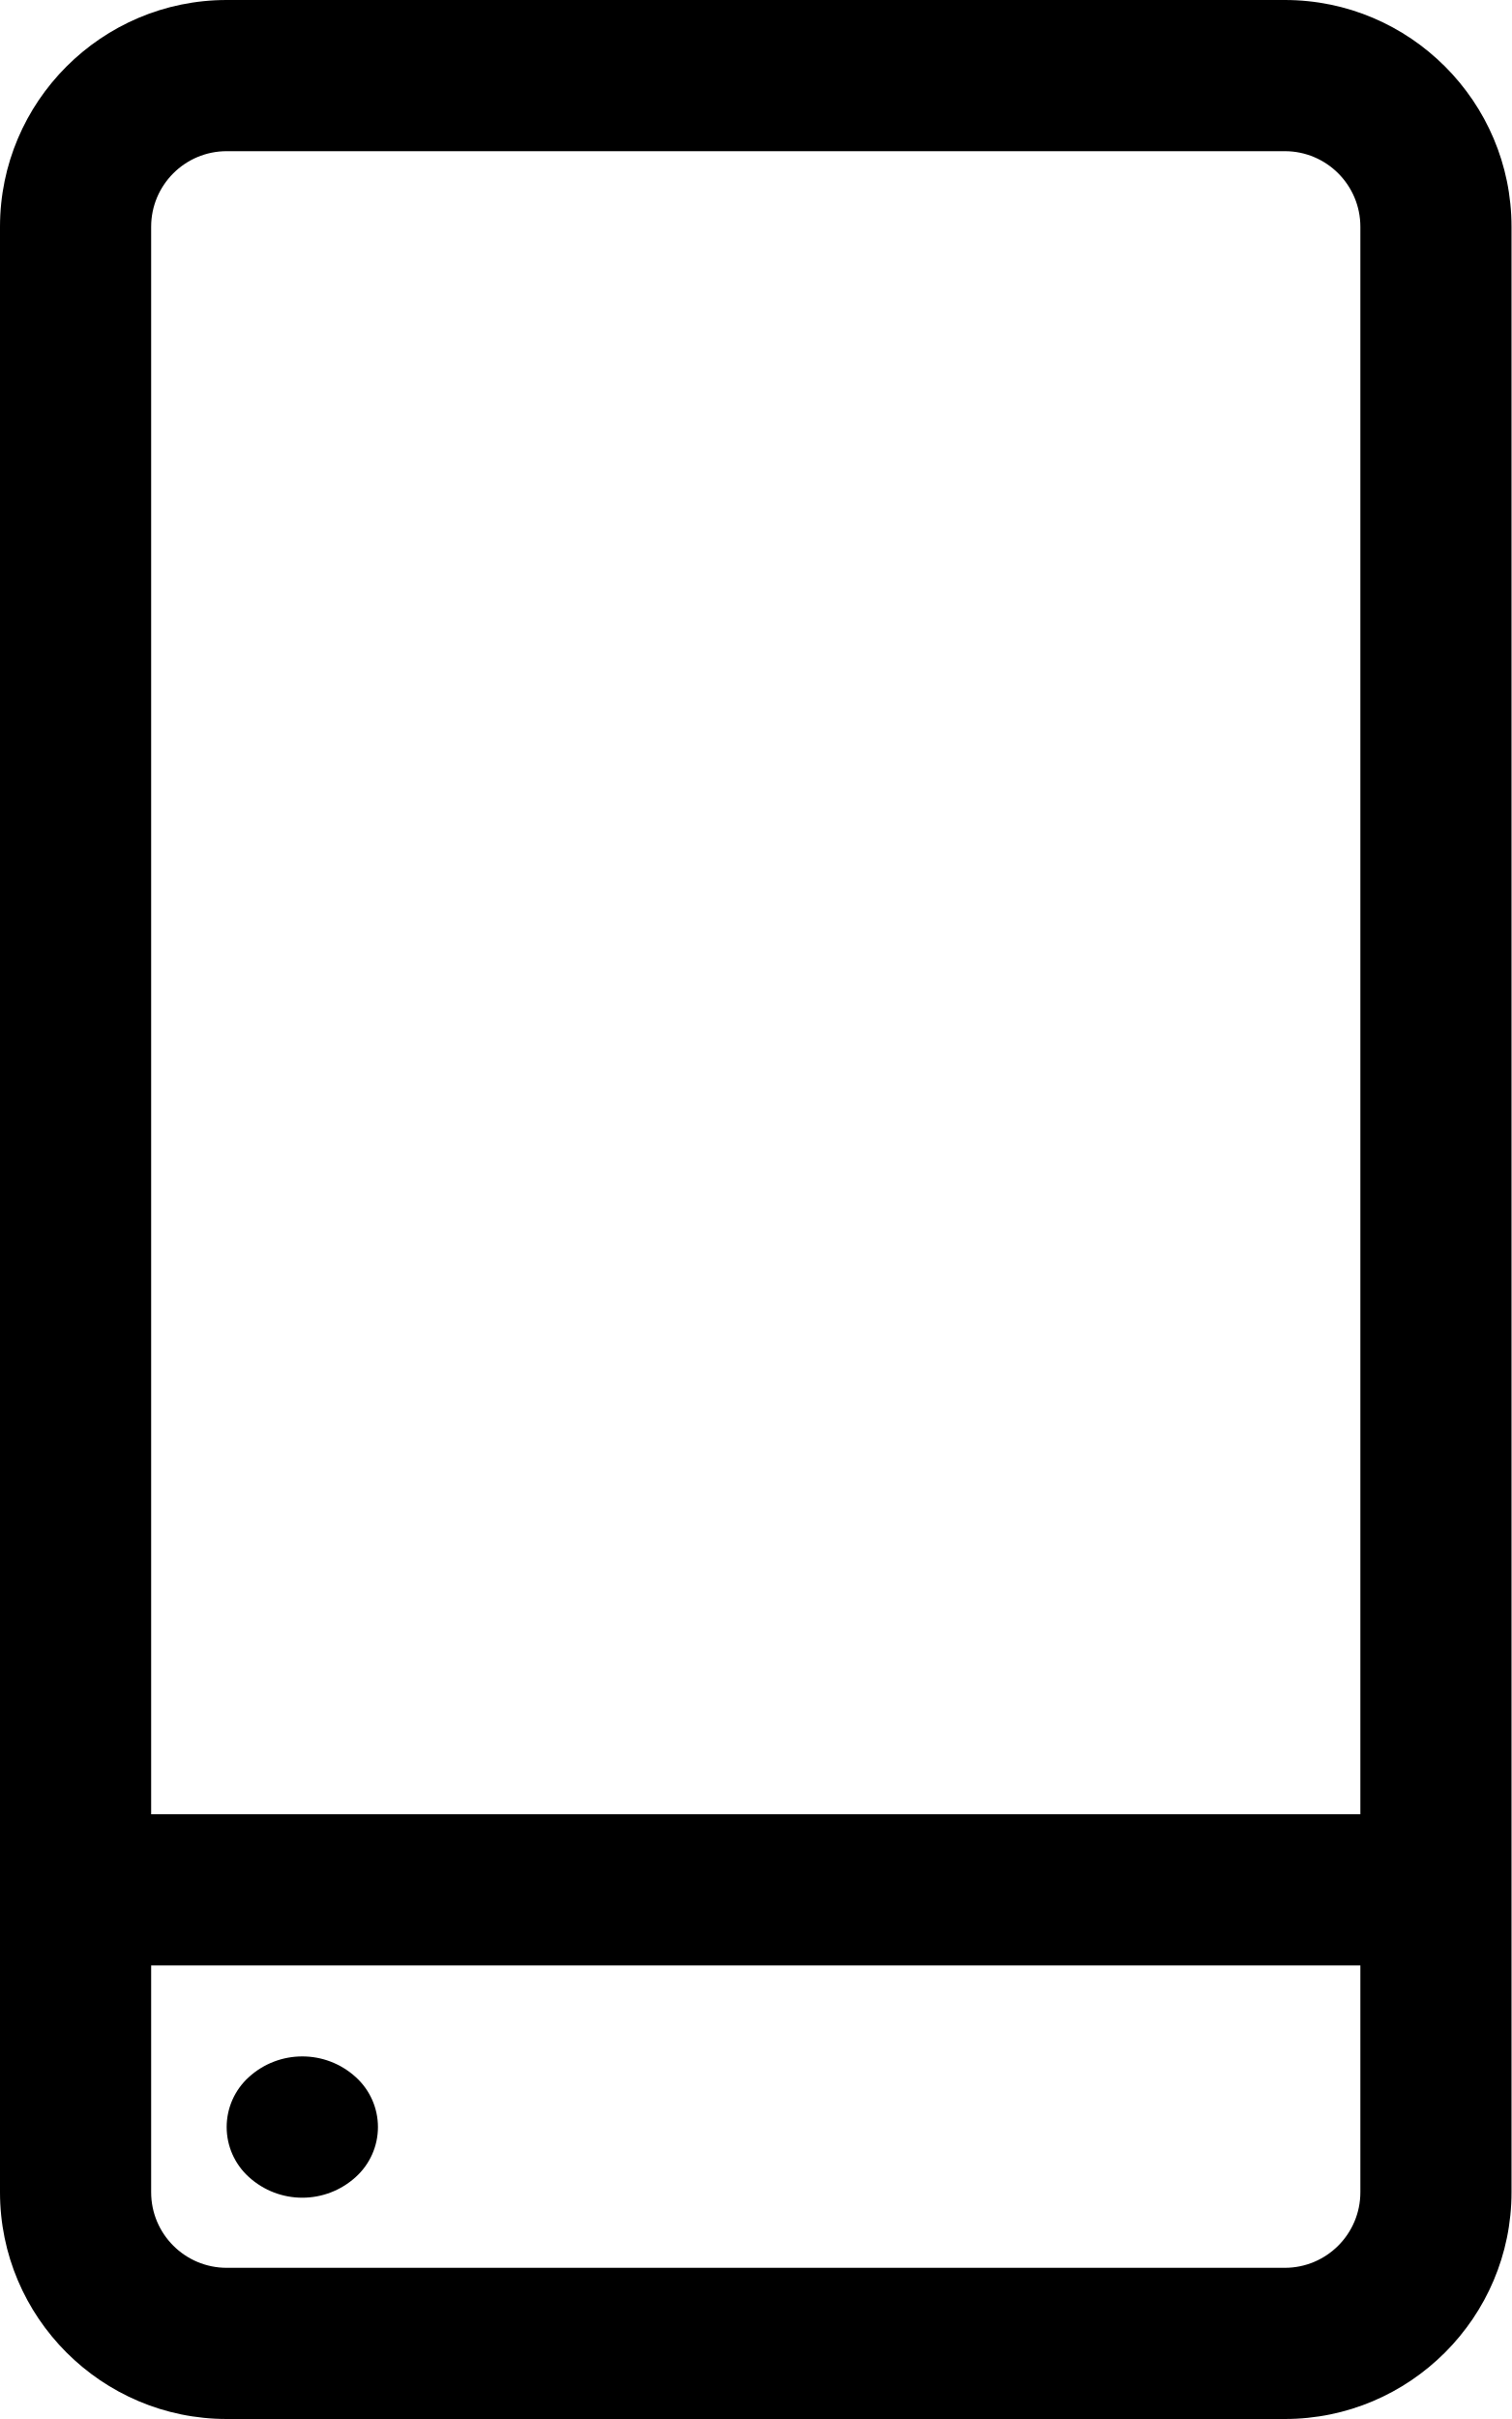
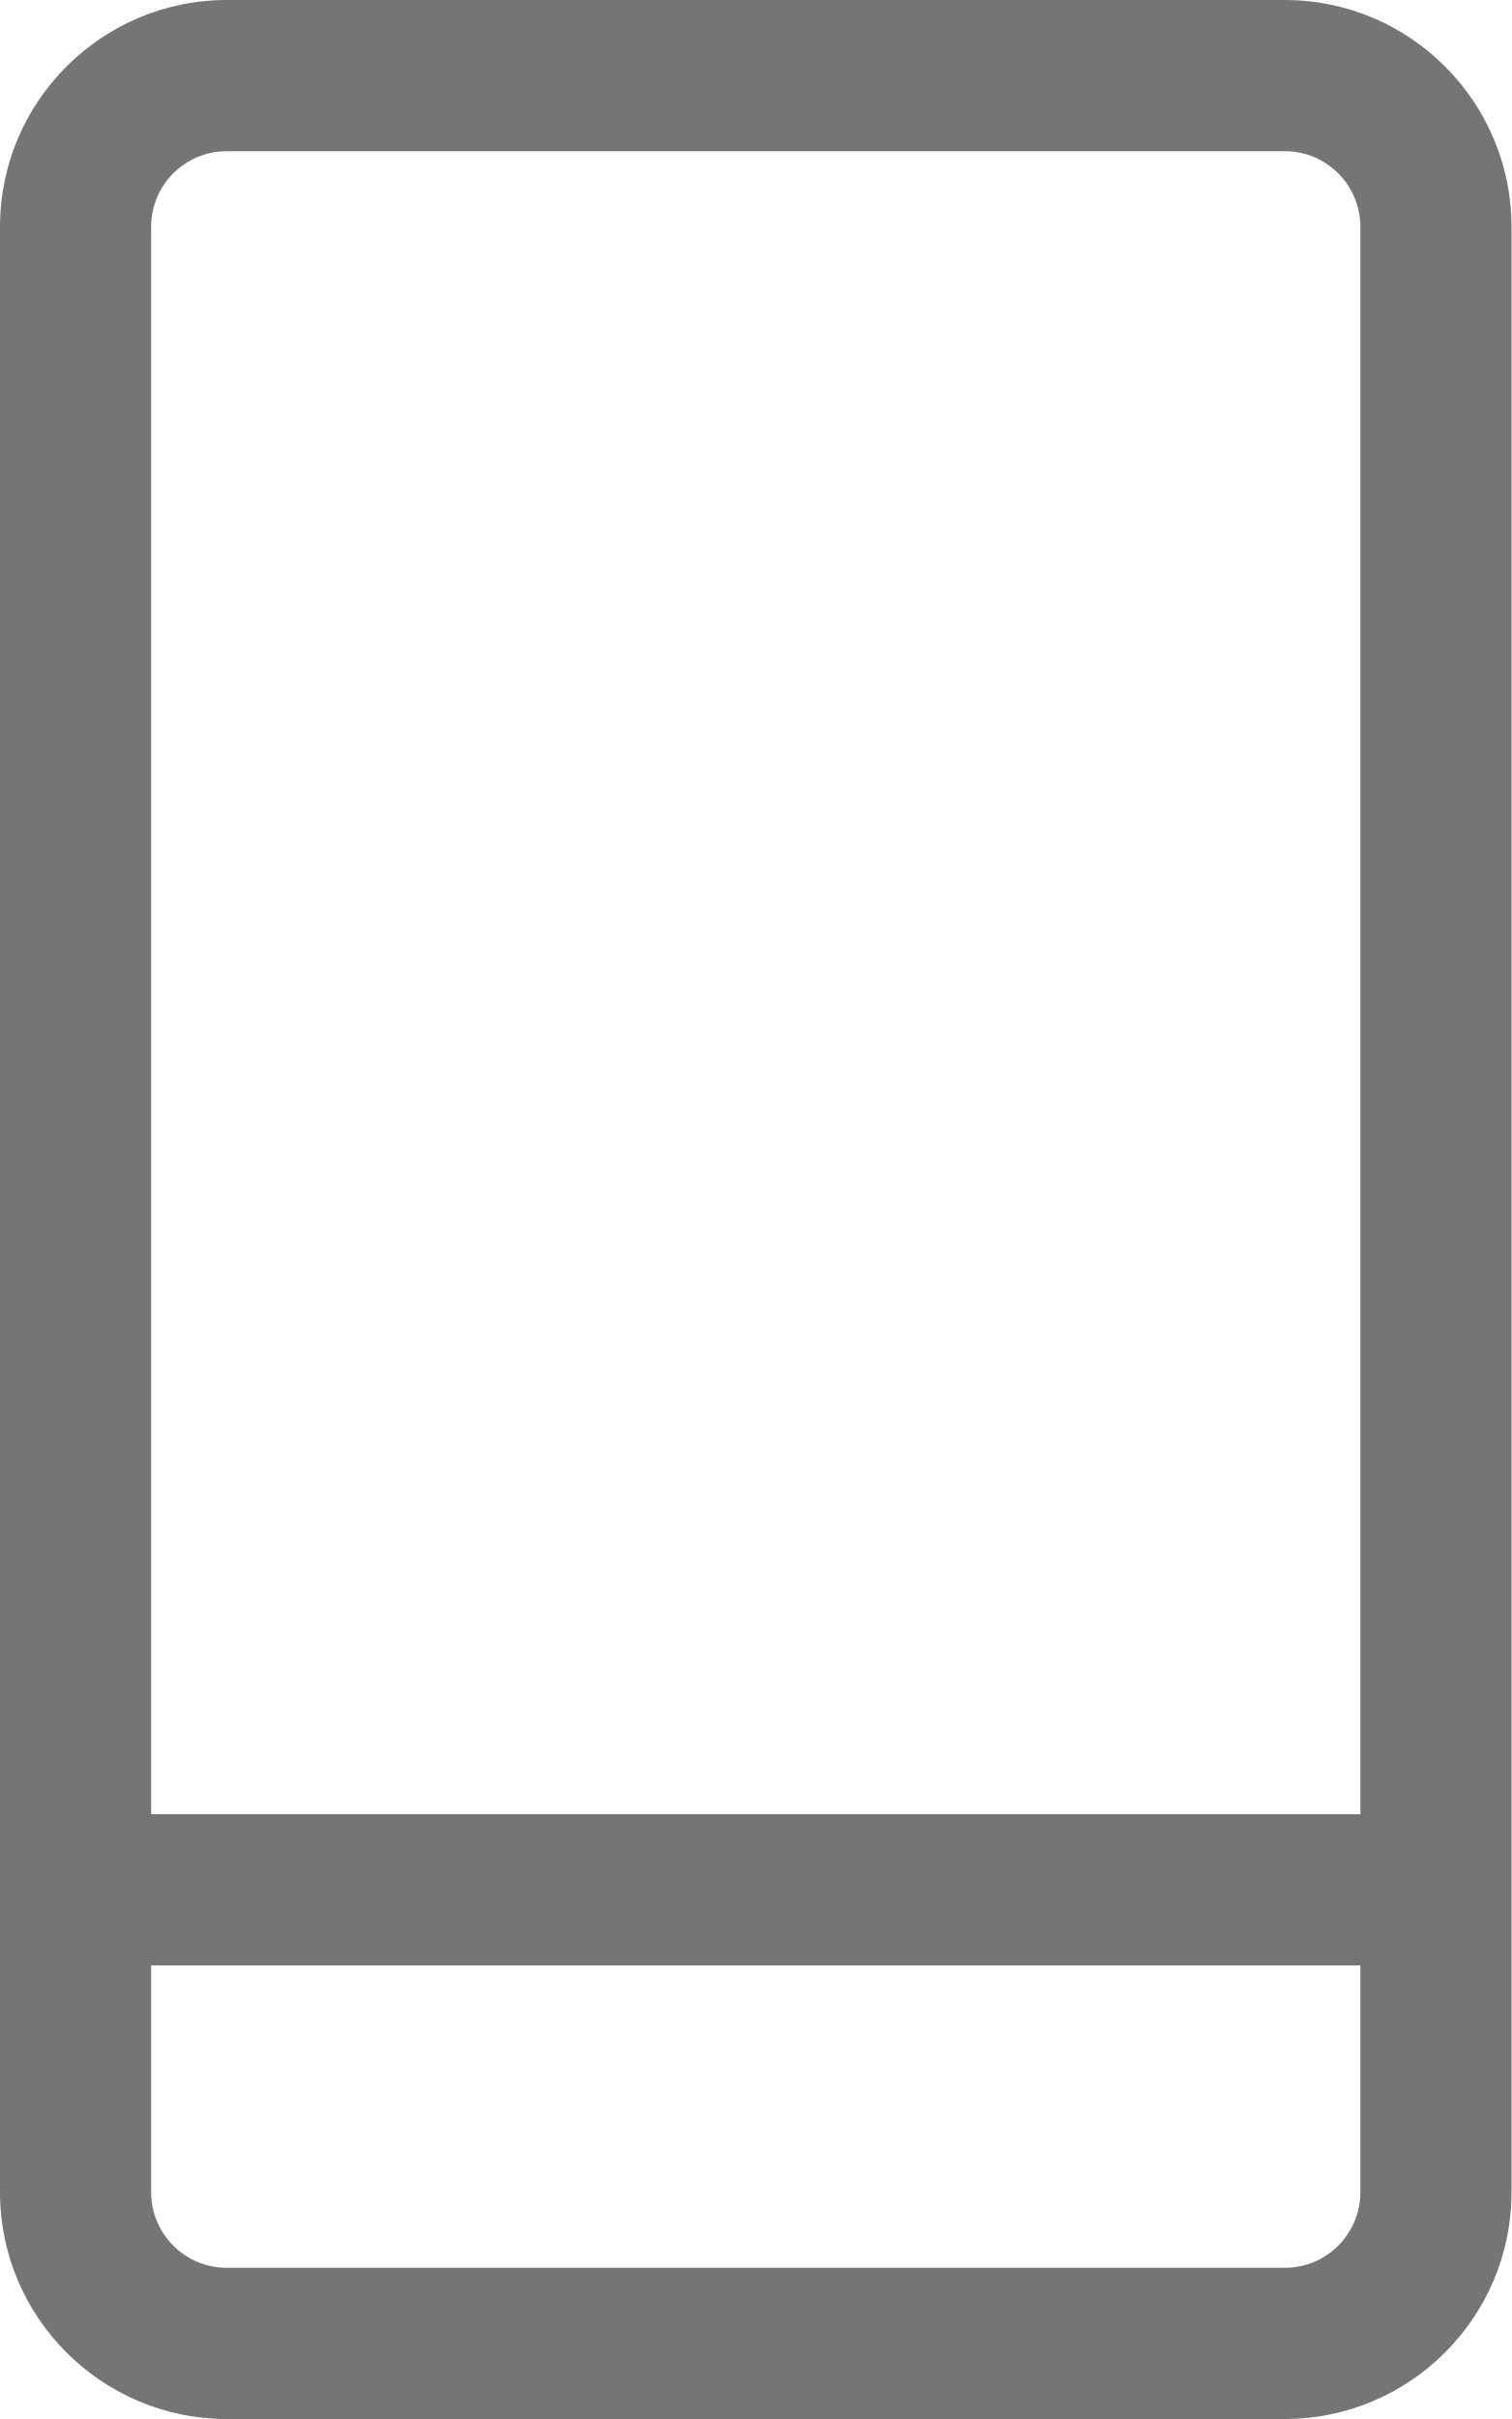
- <svg xmlns="http://www.w3.org/2000/svg" width="10" height="16">
-   <path d="M8.5 0h-7C.673 0 0 .673 0 1.5v13c0 .827.673 1.5 1.5 1.5h7c.827 0 1.5-.673 1.5-1.5v-13C10 .673 9.327 0 8.5 0Zm-7 1h7a.5.5 0 0 1 .5.5V12H1V1.5a.5.5 0 0 1 .5-.5Zm7 14h-7a.5.5 0 0 1-.5-.5V13h8v1.5a.5.5 0 0 1-.5.5Z" />
+ <svg xmlns="http://www.w3.org/2000/svg" width="10" height="16" fill="none">
+   <path d="M8.5 0h-7C.673 0 0 .673 0 1.5v13c0 .827.673 1.5 1.5 1.5h7c.827 0 1.5-.673 1.5-1.5v-13C10 .673 9.327 0 8.5 0Zm-7 1h7a.5.5 0 0 1 .5.5V12H1V1.5a.5.5 0 0 1 .5-.5Zm7 14h-7a.5.5 0 0 1-.5-.5V13h8v1.5a.5.5 0 0 1-.5.5Z" fill="#757575" />
  <path d="M2.354 13.739a.445.445 0 0 1 0 .66.525.525 0 0 1-.708 0 .445.445 0 0 1 0-.66.525.525 0 0 1 .708 0Z" />
</svg>
